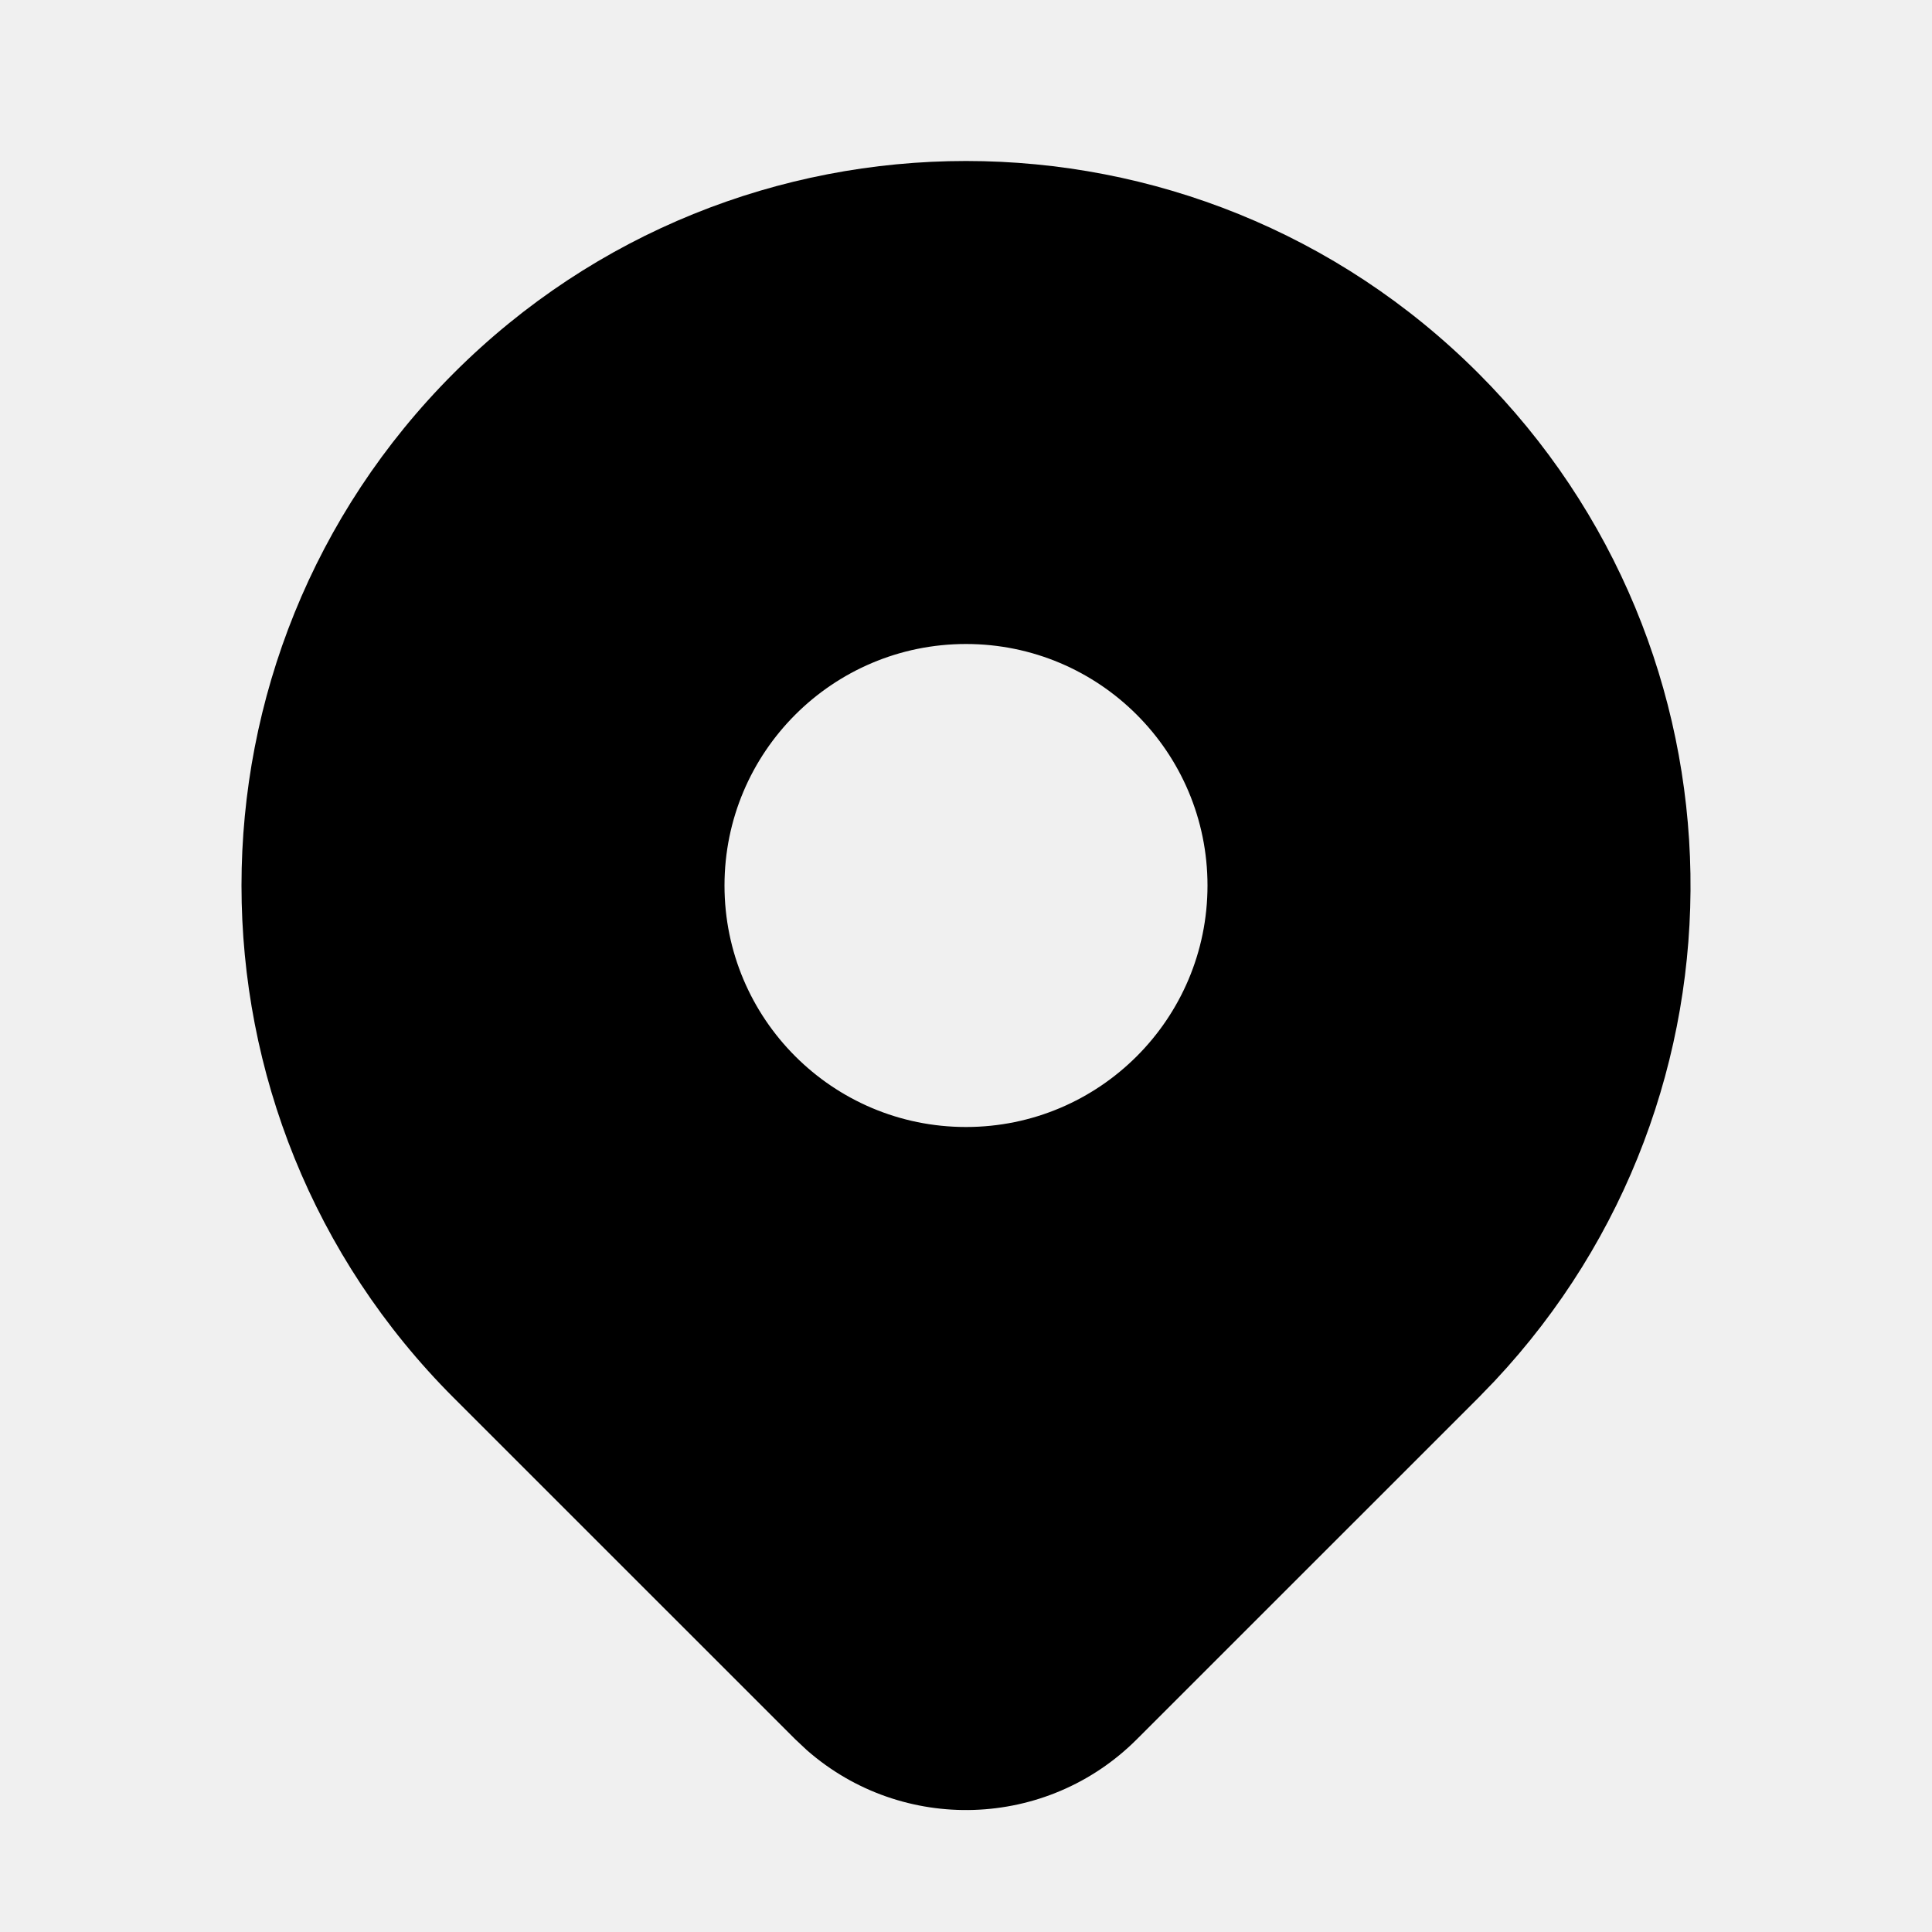
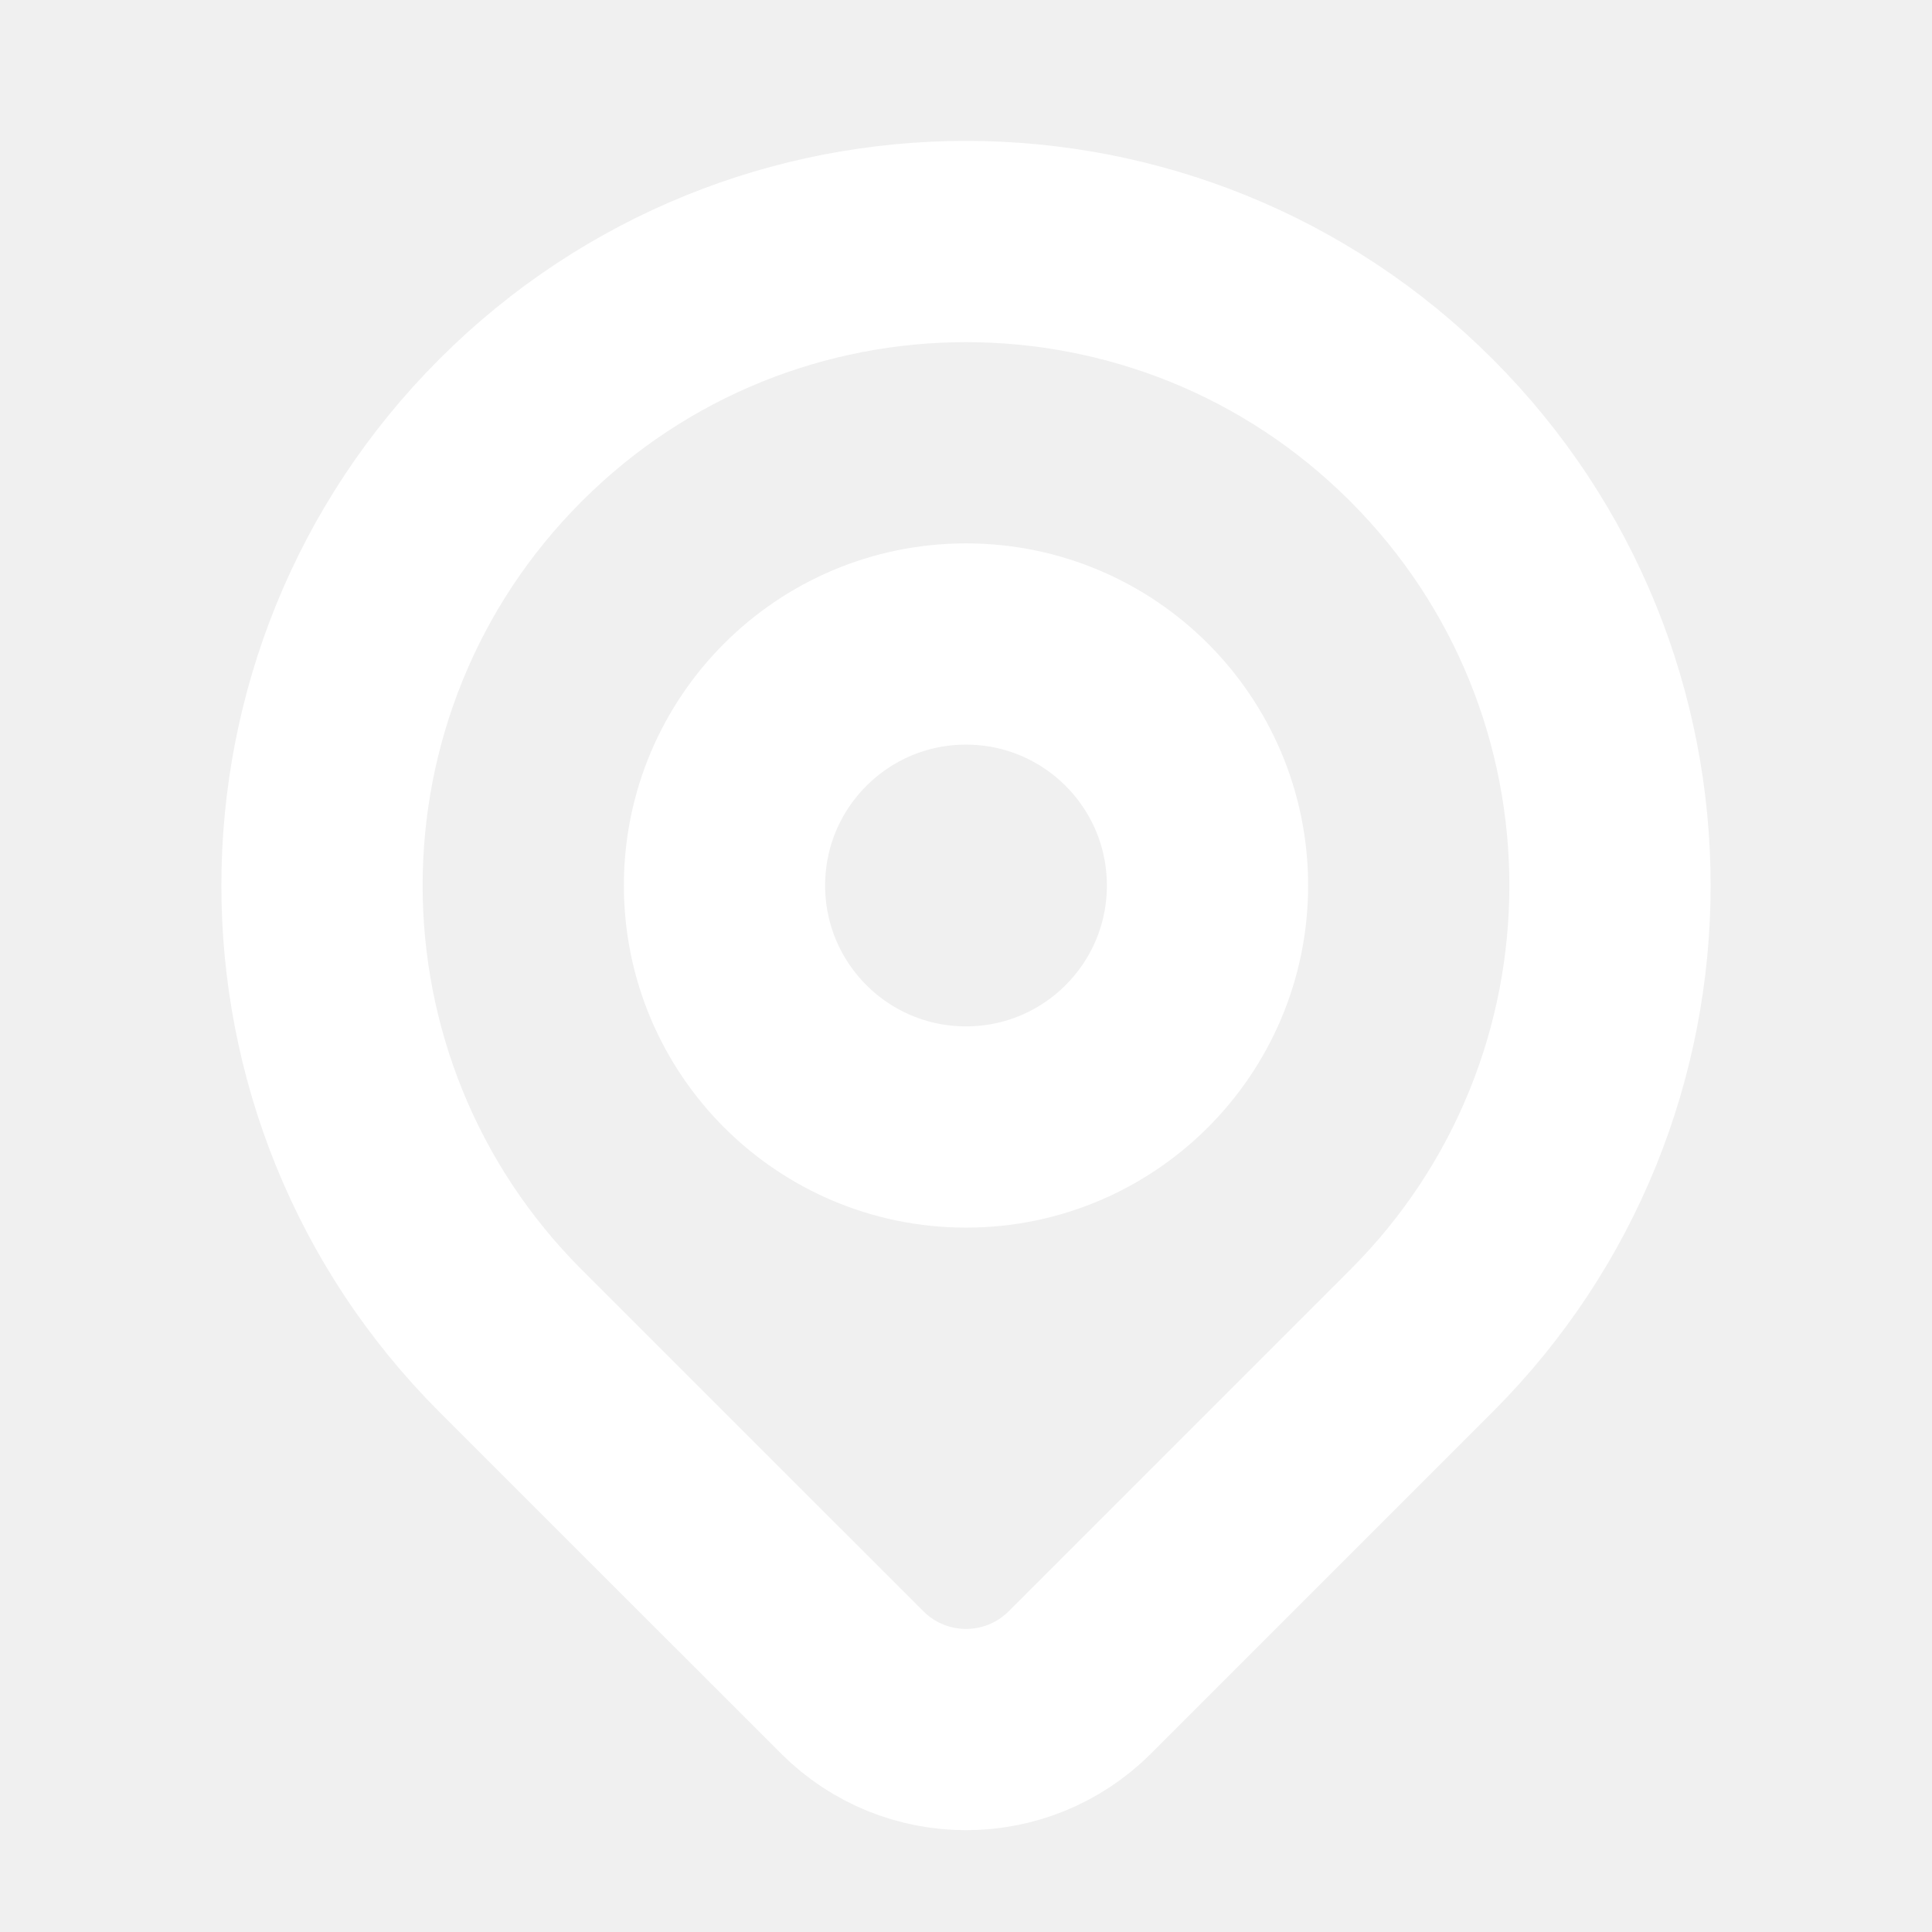
- <svg xmlns="http://www.w3.org/2000/svg" class="icon icon-tabler icon-tabler-map-pin-filled" width="44" height="44" viewBox="0 0 24 24" stroke-width="1.5" stroke="#ffbf00" fill="none" stroke-linecap="round" stroke-linejoin="round">
+ <svg xmlns="http://www.w3.org/2000/svg" class="icon icon-tabler icon-tabler-map-pin" width="44" height="44" viewBox="0 0 24 24" stroke-width="2.5" stroke="#ffffff" fill="none" stroke-linecap="round" stroke-linejoin="round">
  <path stroke="none" d="M0 0h24v24H0z" fill="none" />
-   <path d="M18.364 4.636a9 9 0 0 1 .203 12.519l-.203 .21l-4.243 4.242a3 3 0 0 1 -4.097 .135l-.144 -.135l-4.244 -4.243a9 9 0 0 1 12.728 -12.728zm-6.364 3.364a3 3 0 1 0 0 6a3 3 0 0 0 0 -6z" stroke-width="0" fill="currentColor" />
+   <path d="M9 11a3 3 0 1 0 6 0a3 3 0 0 0 -6 0" />
+   <path d="M17.657 16.657l-4.243 4.243a2 2 0 0 1 -2.827 0l-4.244 -4.243a8 8 0 1 1 11.314 0z" />
</svg>
